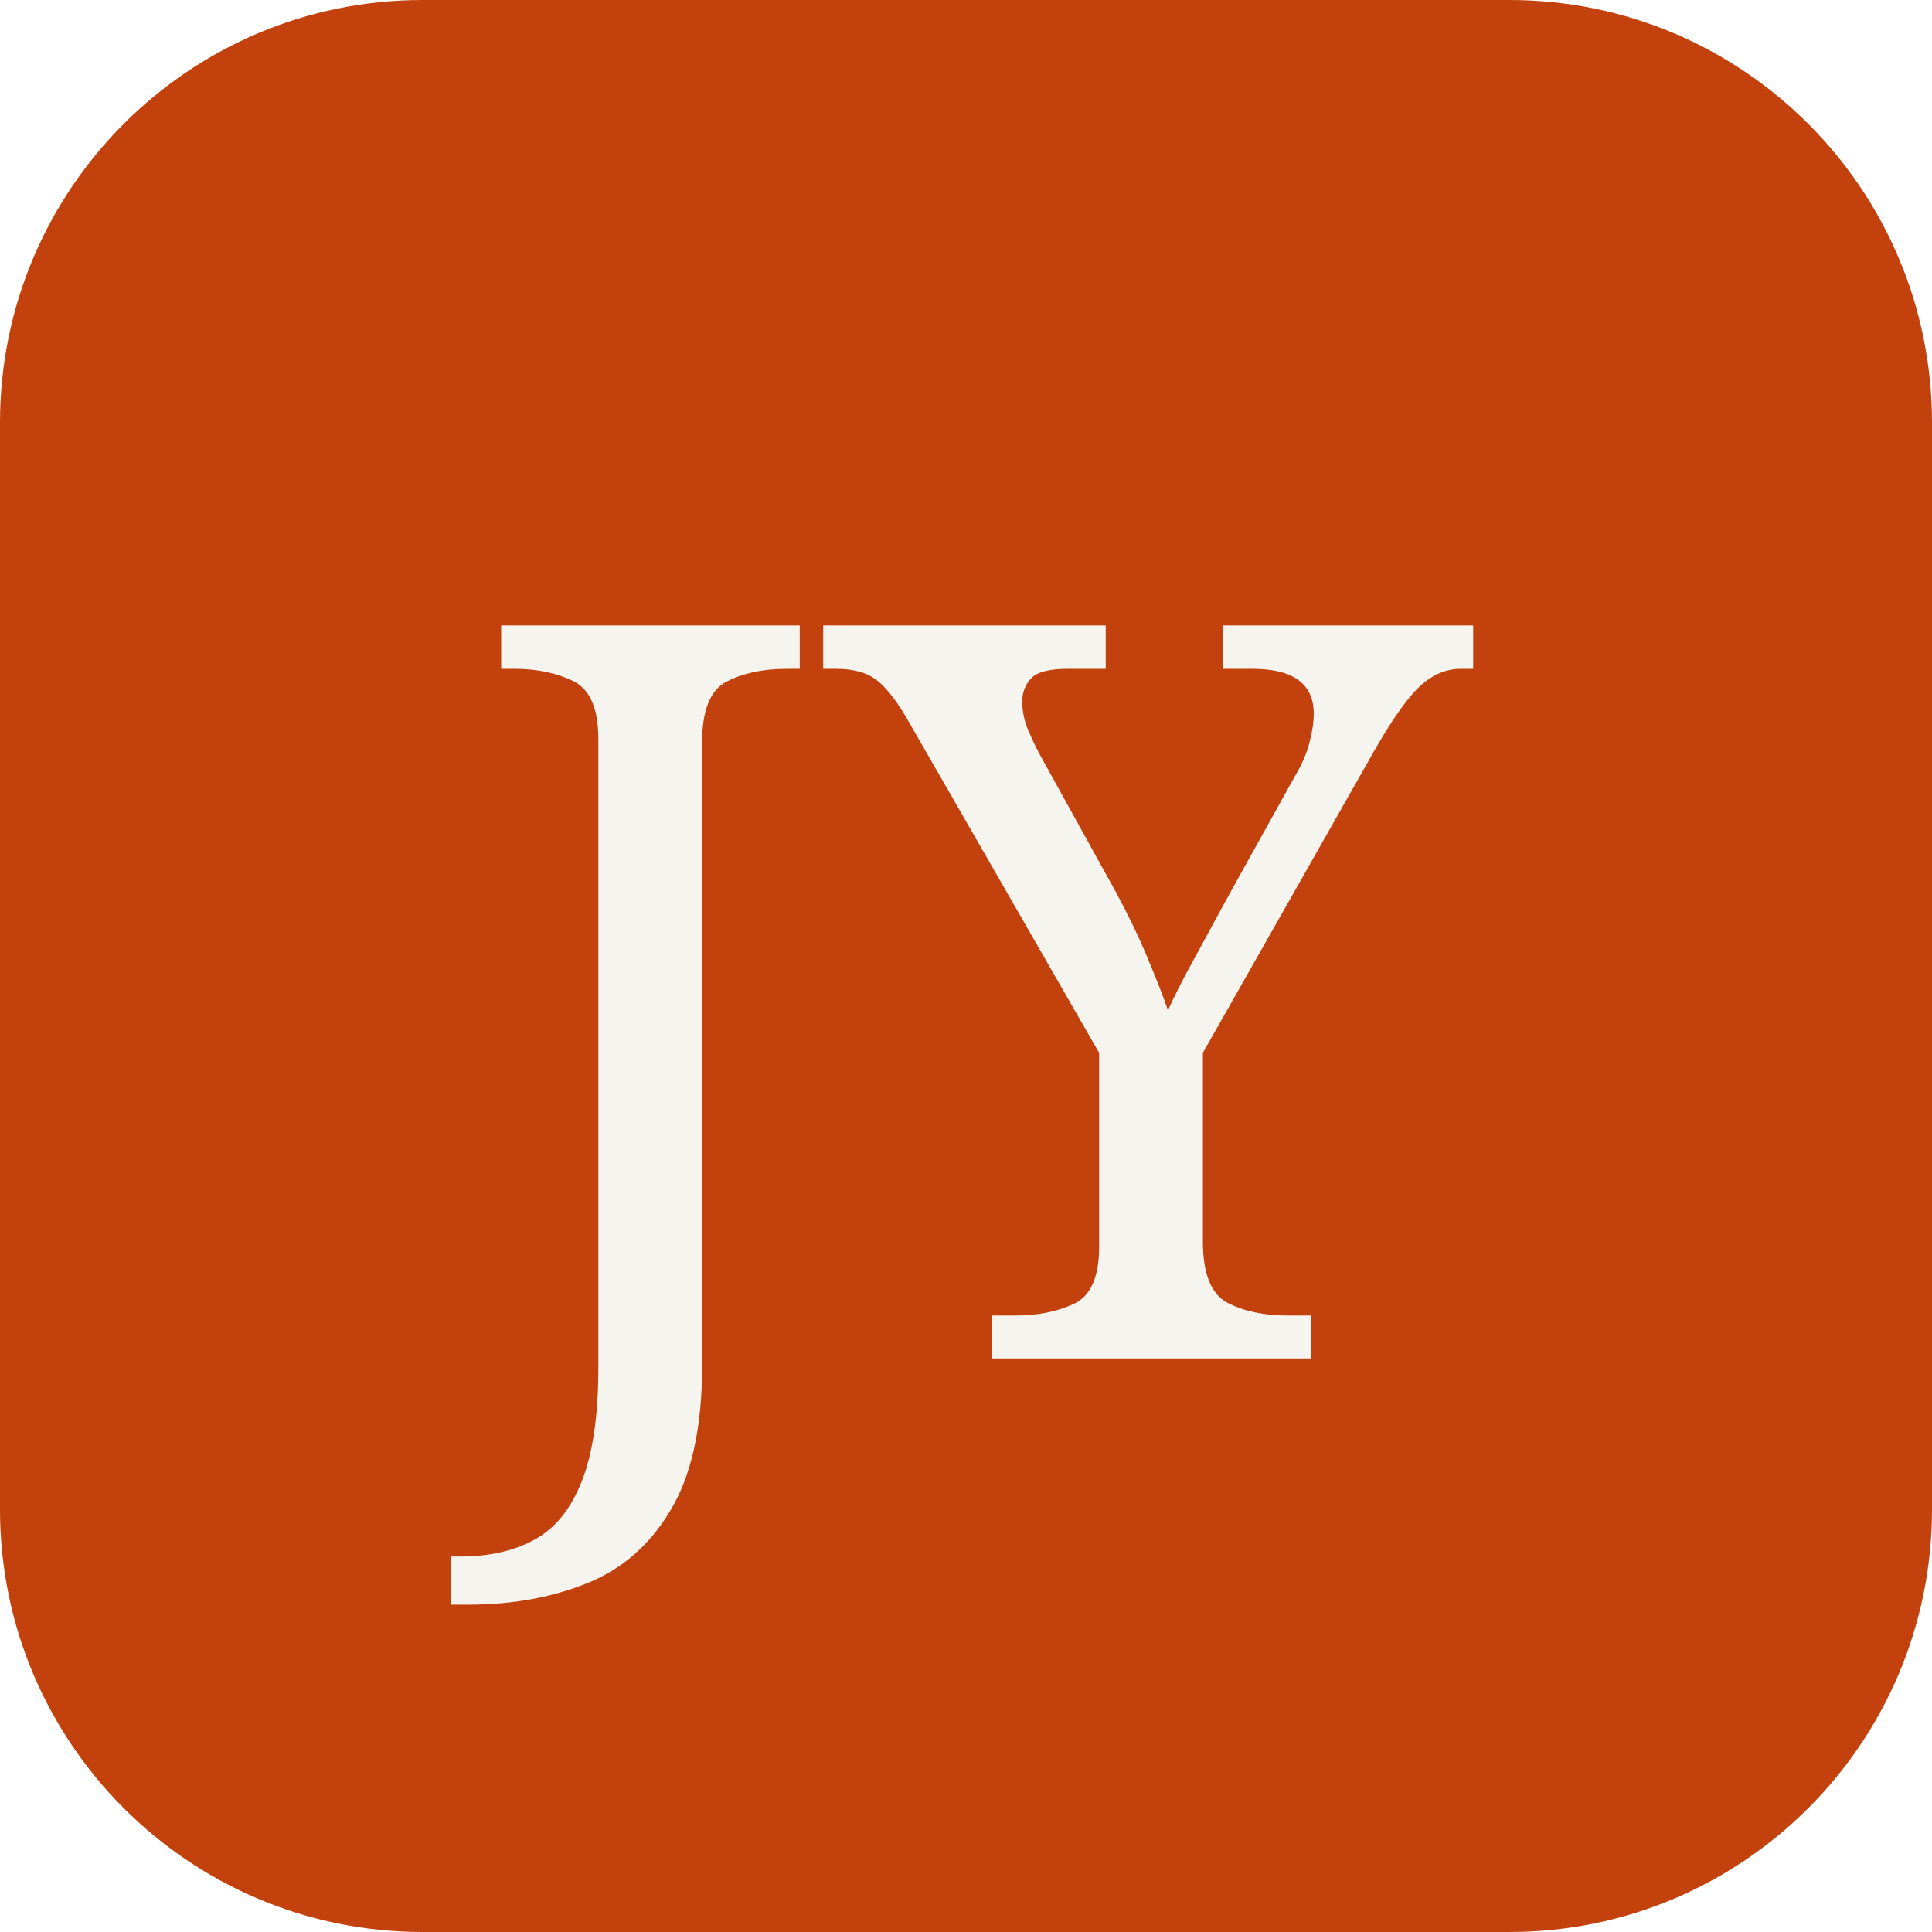
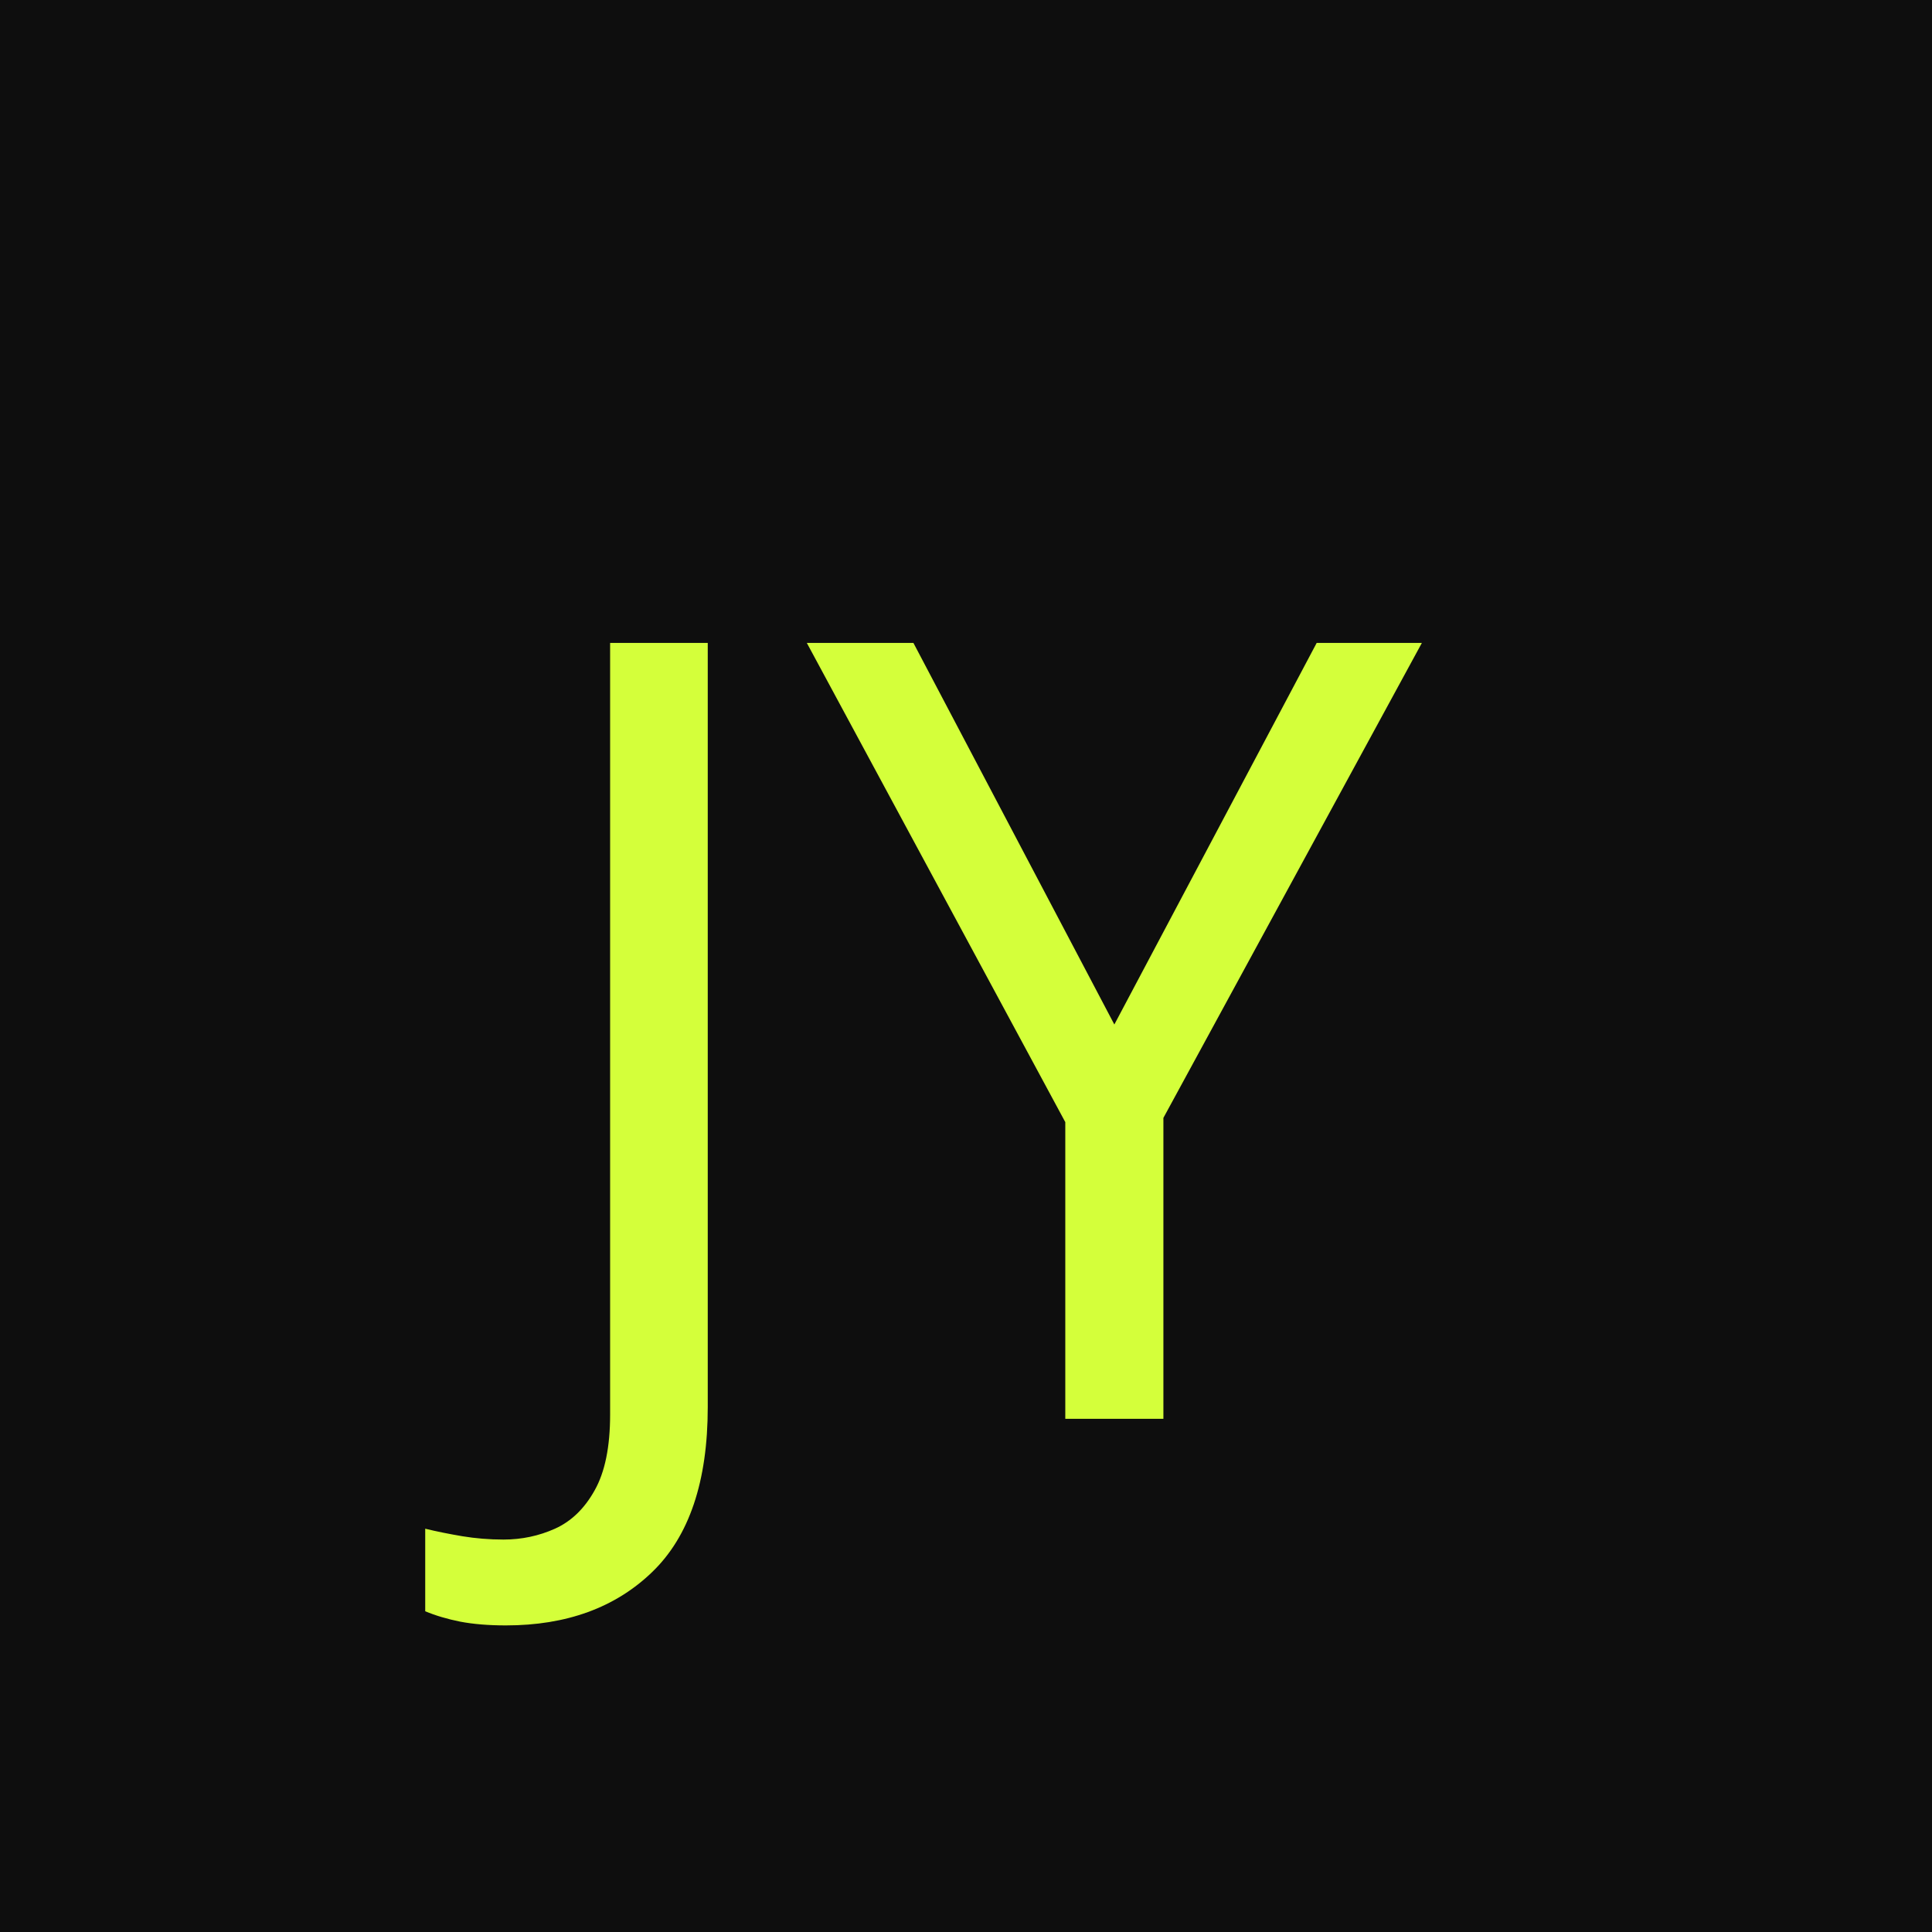
<svg xmlns="http://www.w3.org/2000/svg" viewBox="0 0 64 64">
-   <rect width="64" height="64" rx="14" fill="#c2410c" />
-   <text x="32" y="45" text-anchor="middle" font-family="Georgia, serif" font-size="34" fill="#f6f4ef">JY</text>
+   <rect width="64" height="64" fill="#0e0e0e" />
+   <text x="32" y="47" text-anchor="middle" font-family="Anton, Impact, 'Arial Narrow', sans-serif" font-size="36" fill="#d4ff3a">JY</text>
</svg>
